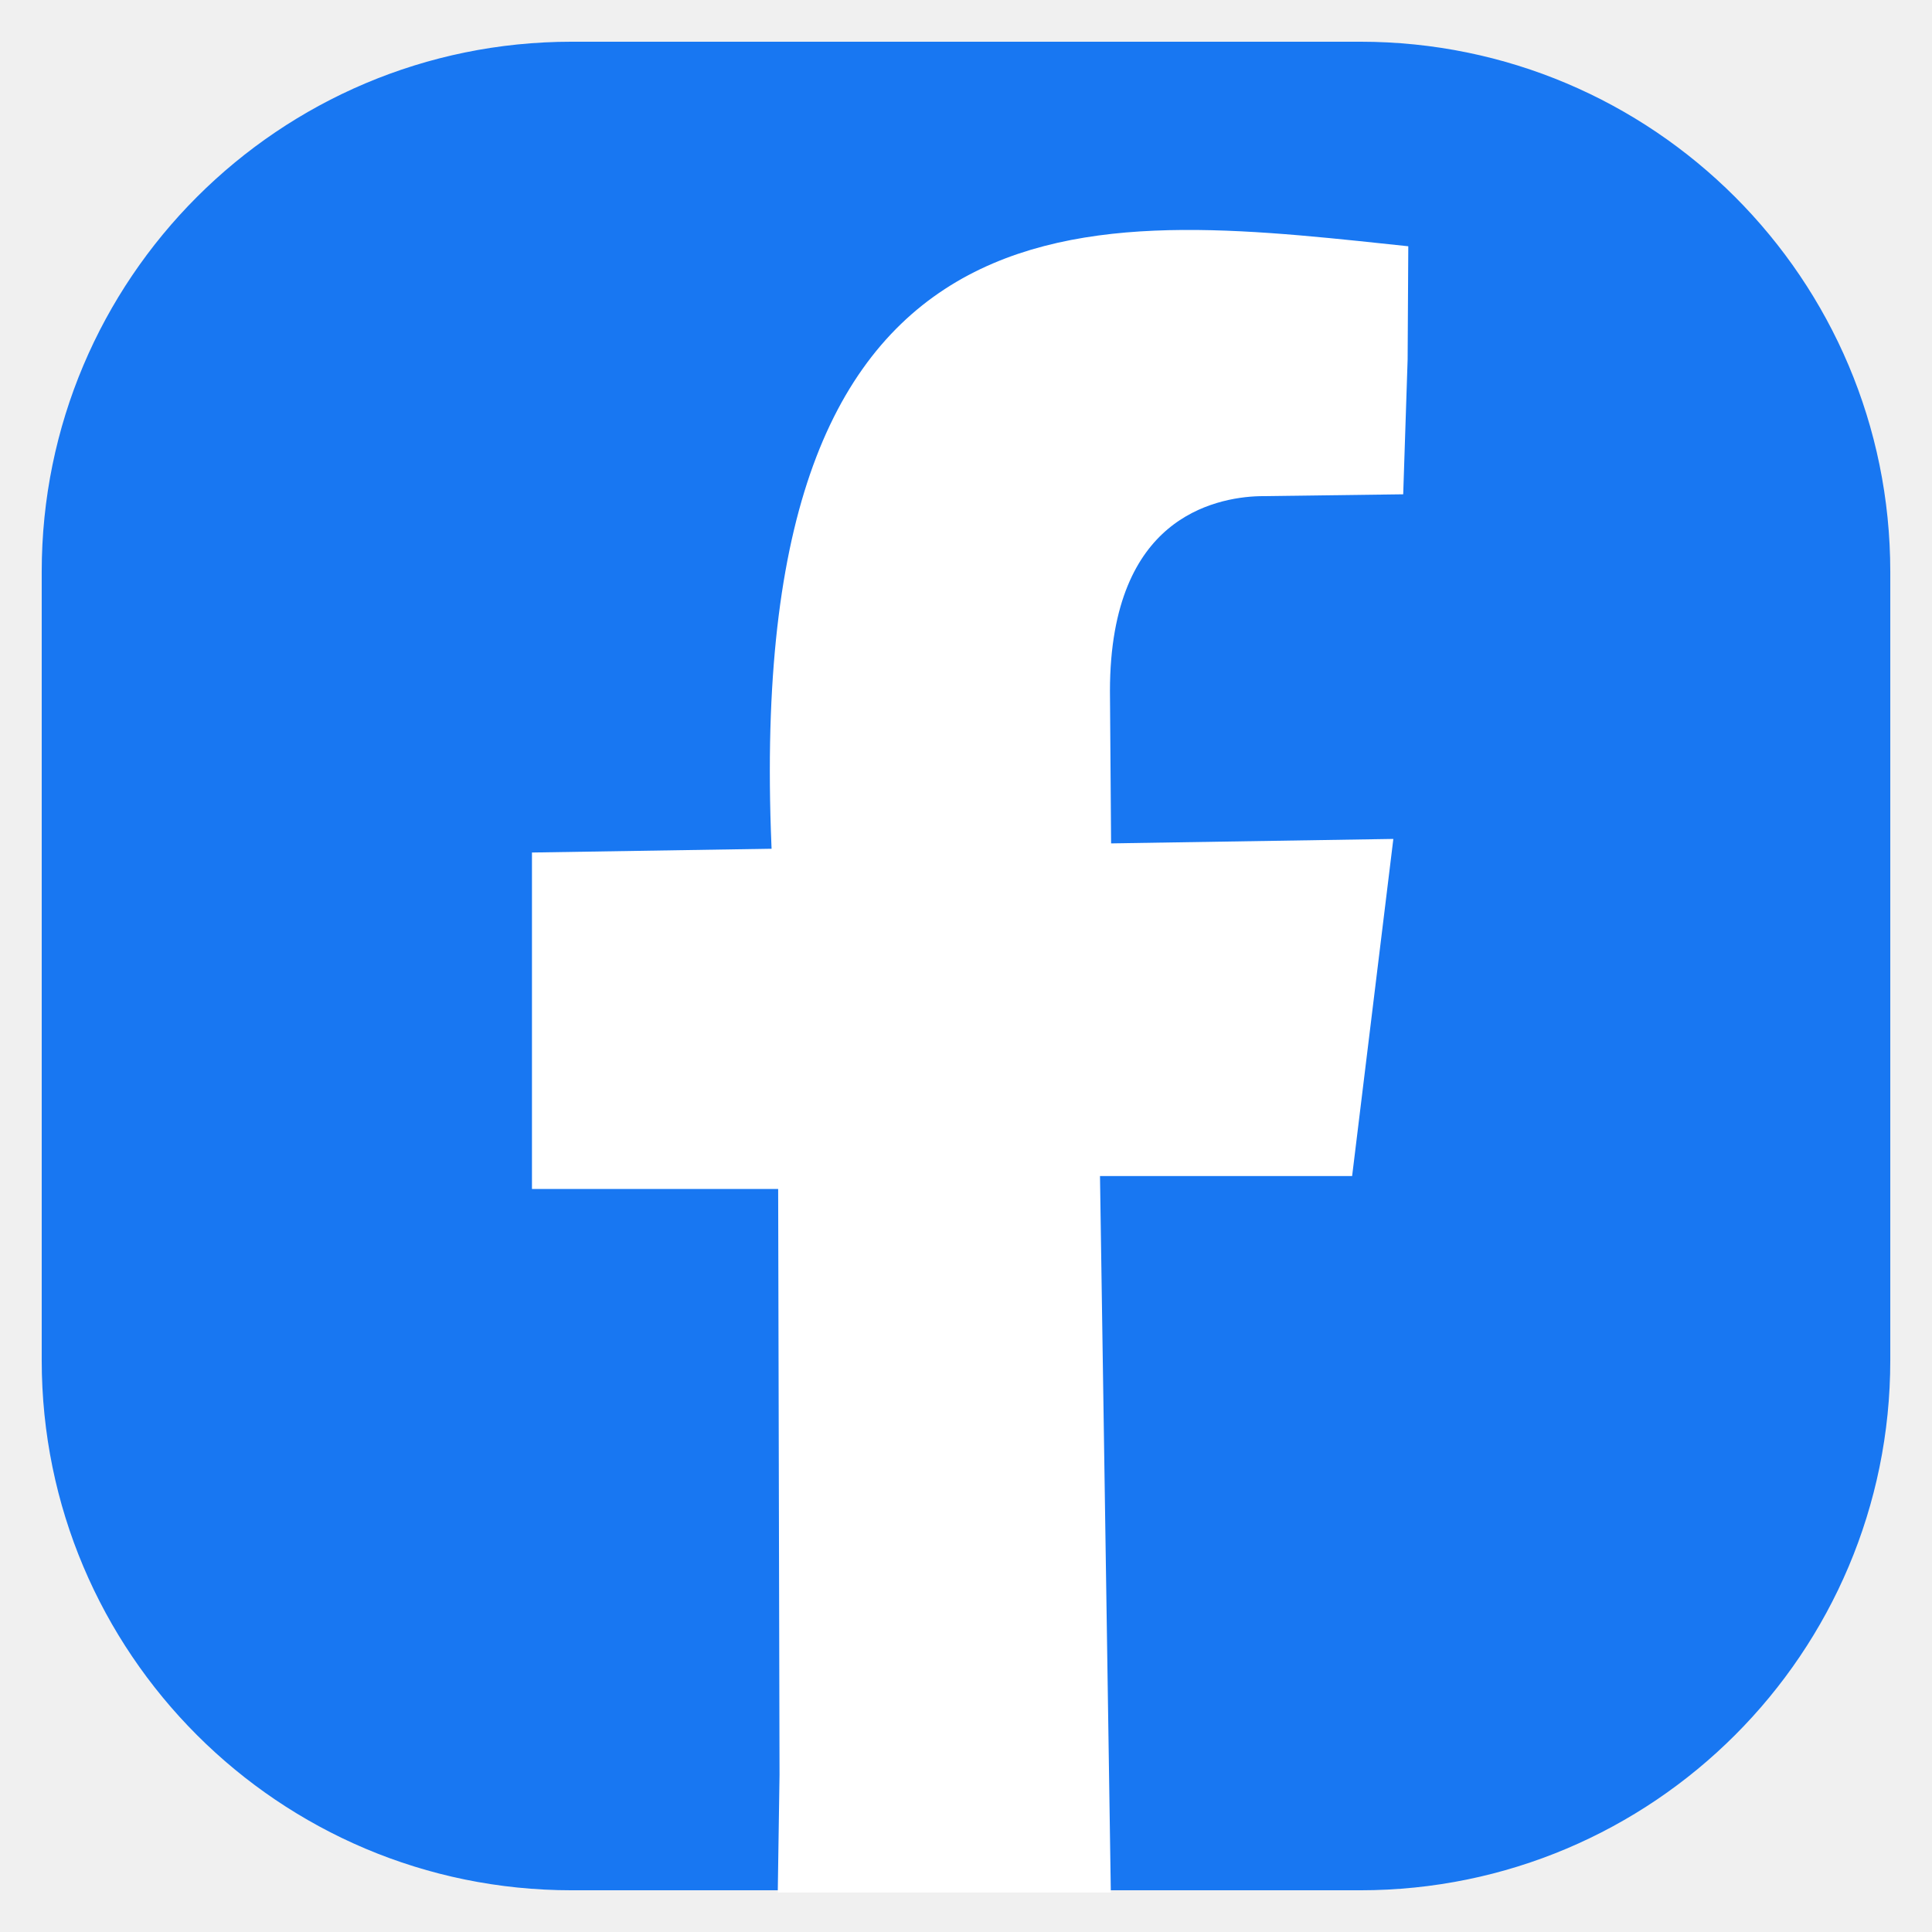
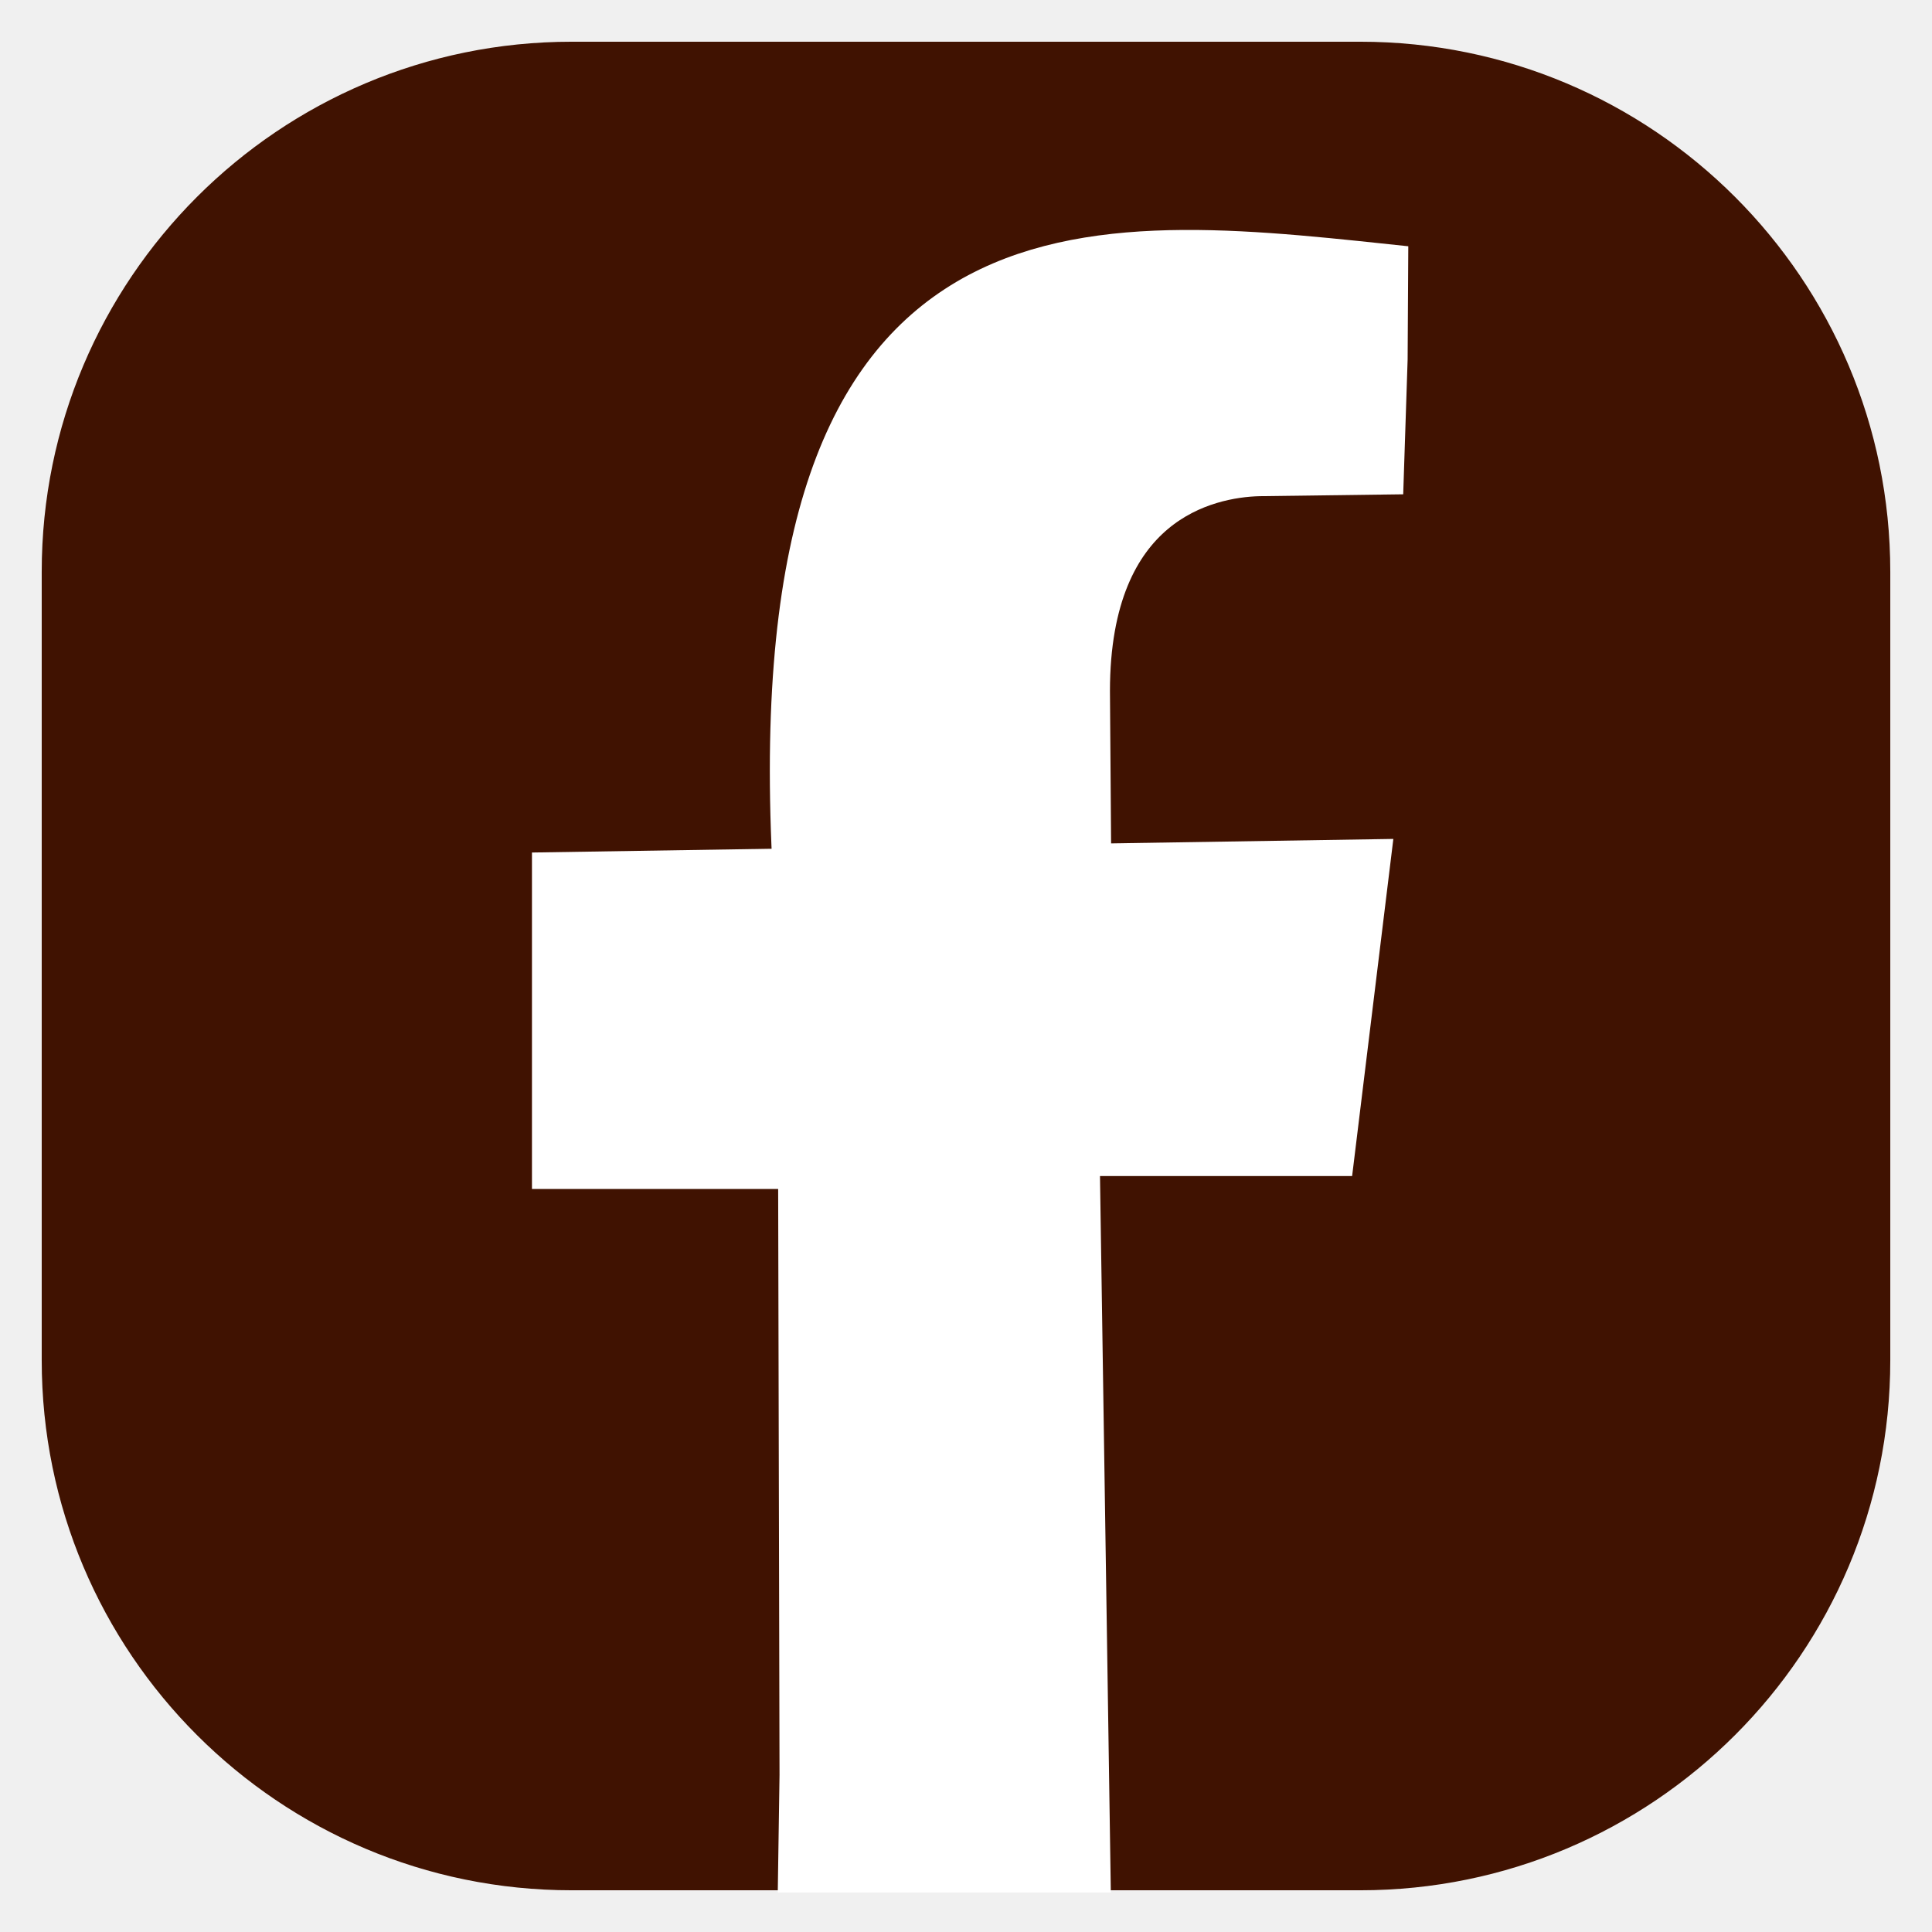
<svg xmlns="http://www.w3.org/2000/svg" version="1.1" x="0%" y="0%" width="100%" height="100%" viewBox="0 0 10000.0 10000.0" enable-background="new 0 0 10000.0 10000.0" xml:space="preserve">
-   <path fill="#1877F2" stroke="#1877F2" fill-opacity="1.000" stroke-opacity="1.000" fill-rule="nonzero" stroke-width="44.218" stroke-linejoin="miter" stroke-linecap="square" d="M2959.04,238.06L7040.96,238.06A2720.99 2720.99 0 0 1 9761.95,2959.04L9761.95,7040.96A2720.99 2720.99 0 0 1 7040.96,9761.95L2959.04,9761.95A2720.99 2720.99 0 0 1 238.05,7040.96L238.05,2959.04A2720.99 2720.99 0 0 1 2959.04,238.06z" />
+   <path fill="#401201" stroke="#401201" fill-opacity="1.000" stroke-opacity="1.000" fill-rule="nonzero" stroke-width="44.218" stroke-linejoin="miter" stroke-linecap="square" d="M2959.04,238.06L7040.96,238.06A2720.99 2720.99 0 0 1 9761.95,2959.04L9761.95,7040.96A2720.99 2720.99 0 0 1 7040.96,9761.95L2959.04,9761.95A2720.99 2720.99 0 0 1 238.05,7040.96L238.05,2959.04A2720.99 2720.99 0 0 1 2959.04,238.06z" />
  <path fill="#FFFFFF" stroke="#FFFFFF" fill-opacity="1.000" stroke-opacity="1.000" fill-rule="nonzero" stroke-width="233.317" stroke-linejoin="miter" stroke-linecap="square" d="M2870.08,6037.50L4144.12,6037.50L4151.48,9187.27L4144.11,9678.71C4639.94,9678.71,5266.88,9678.71,5631.20,9678.71L5575.11,5970.67L6895.28,5970.67L7079.89,4461.02L2870.08,4527.46L2870.08,6037.50z" />
  <path fill="#FFFFFF" stroke="#FFFFFF" fill-opacity="1.000" stroke-opacity="1.000" fill-rule="nonzero" stroke-width="233.317" stroke-linejoin="miter" stroke-linecap="square" d="M5635.14,4468.60L5628.42,3577.12C5628.42,2594.74,6244.42,2458.14,6517.61,2451.58L7150.02,2443.29L7169.22,1858.35L7172.02,1379.53C5551.81,1207.69,3893.61,1043.87,4122.63,4617.73L5635.14,4468.60z" />
</svg>
